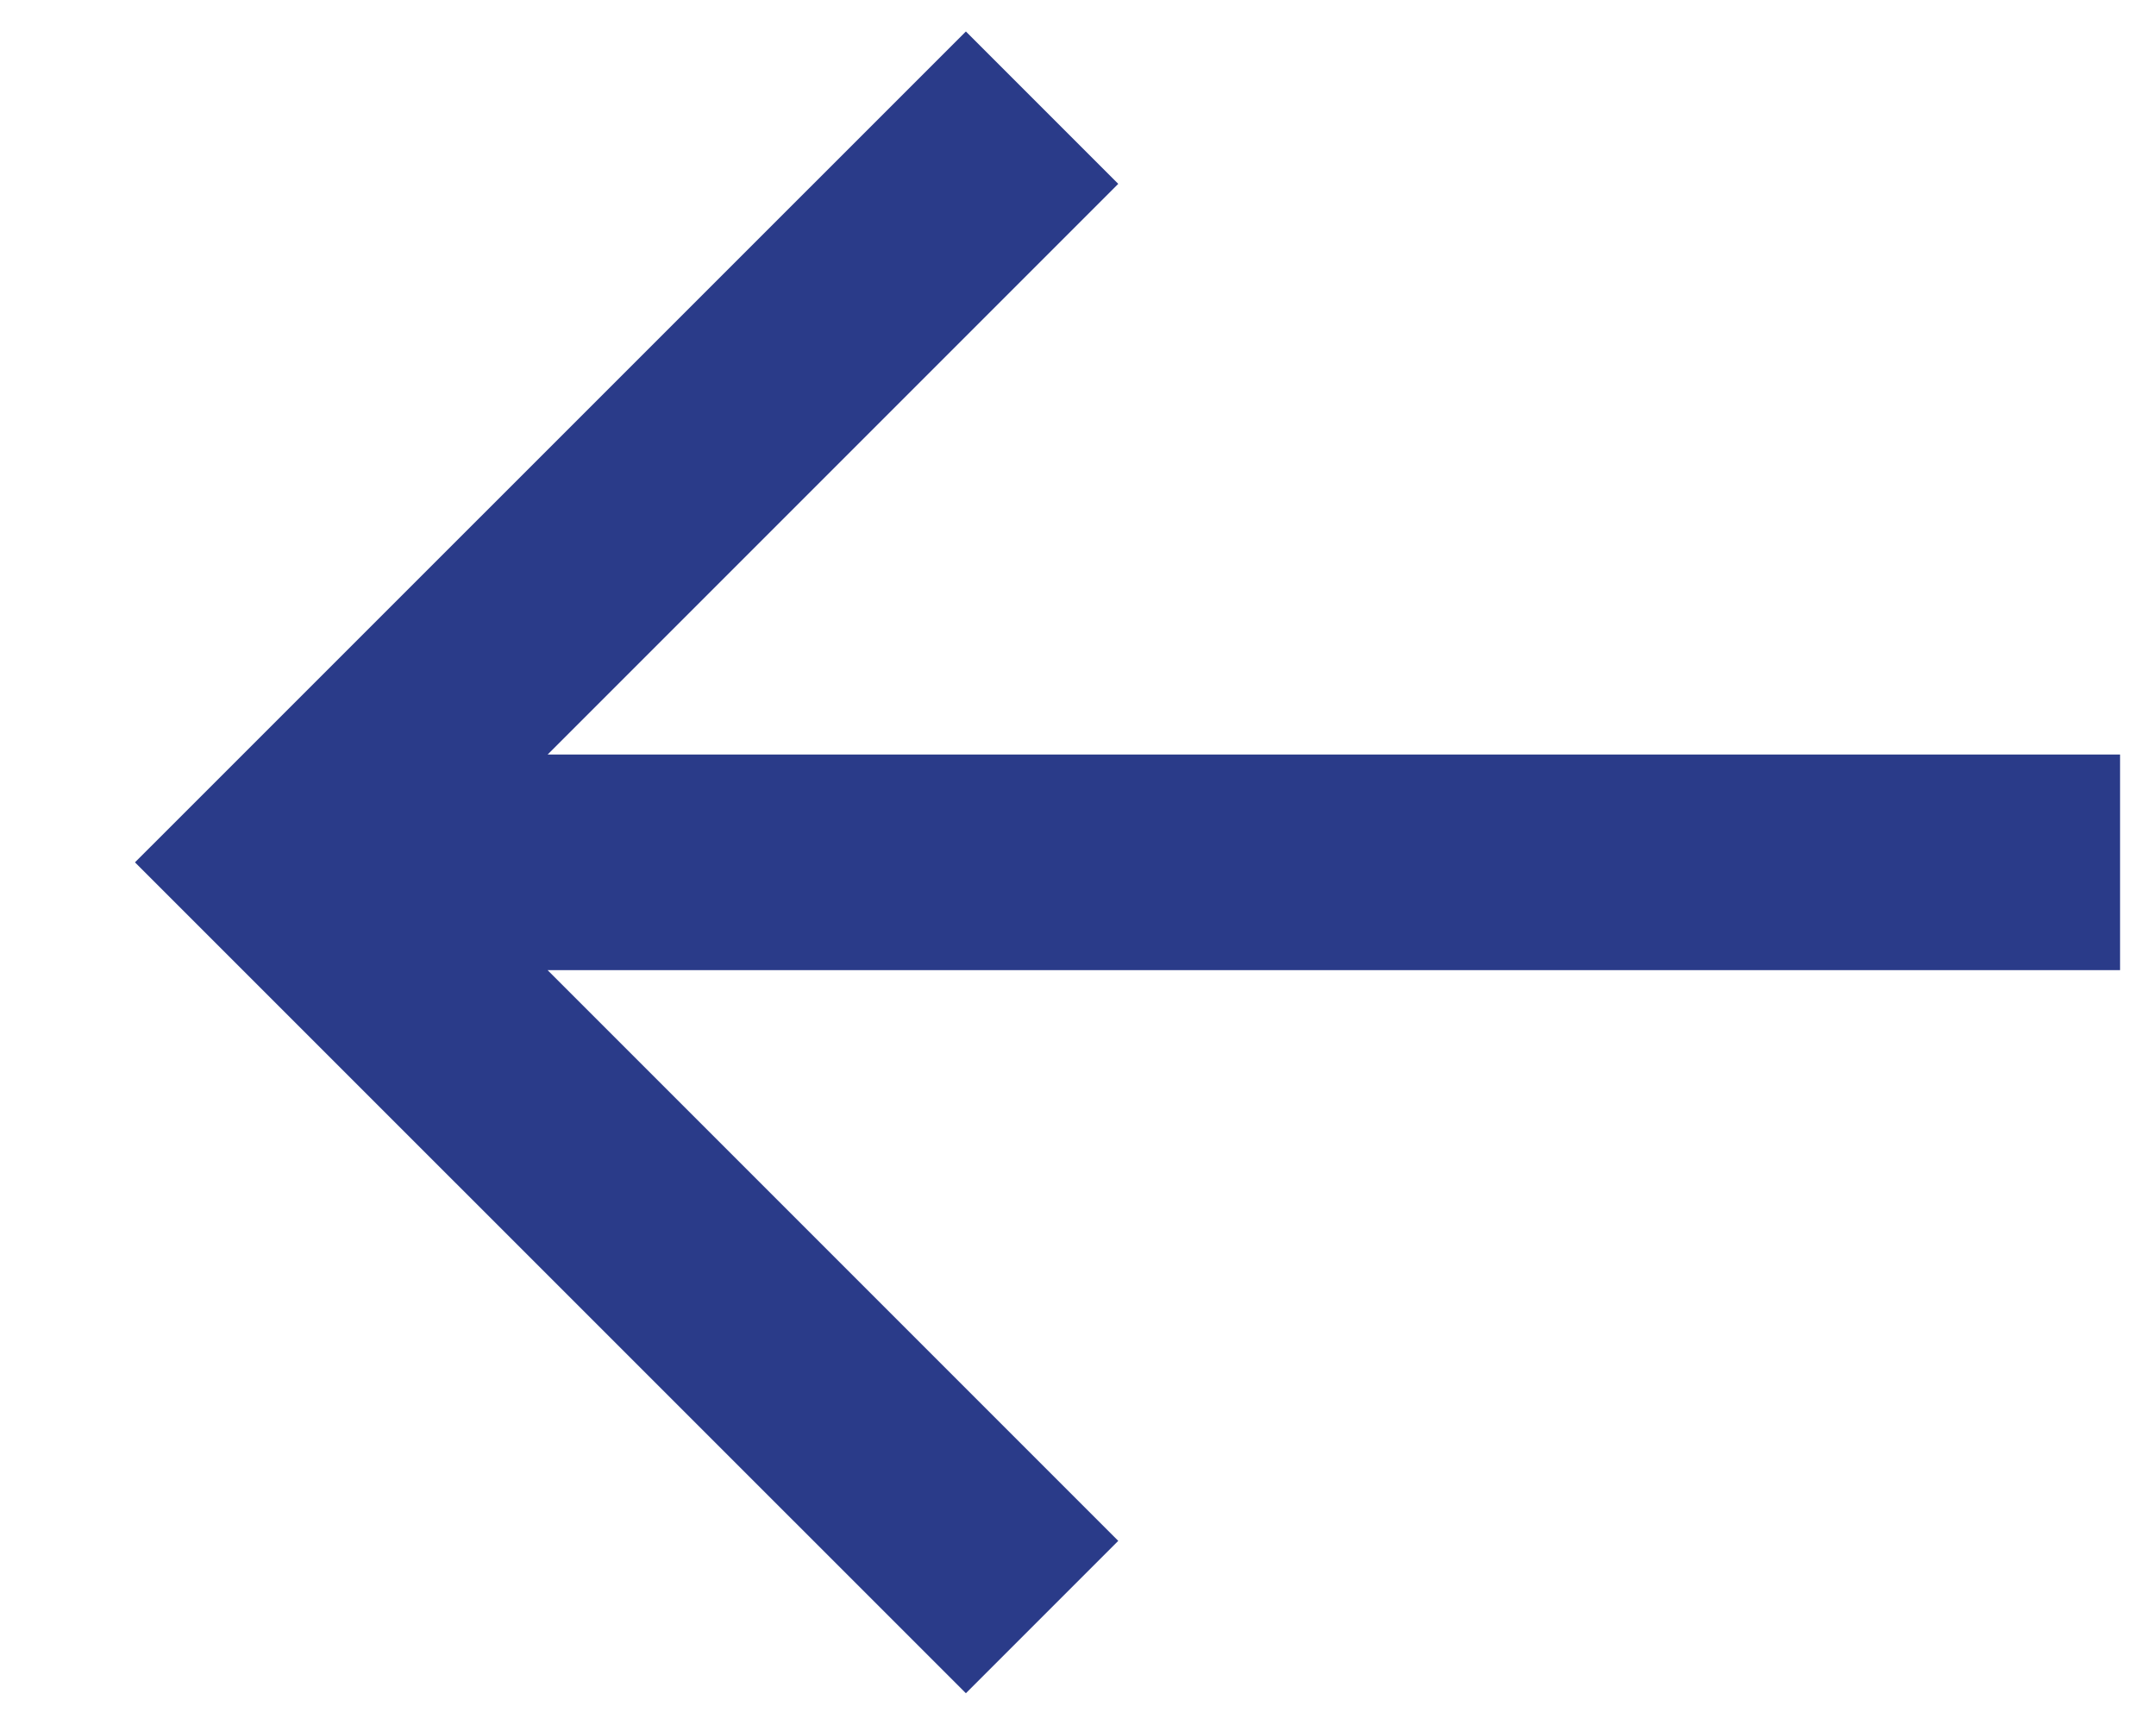
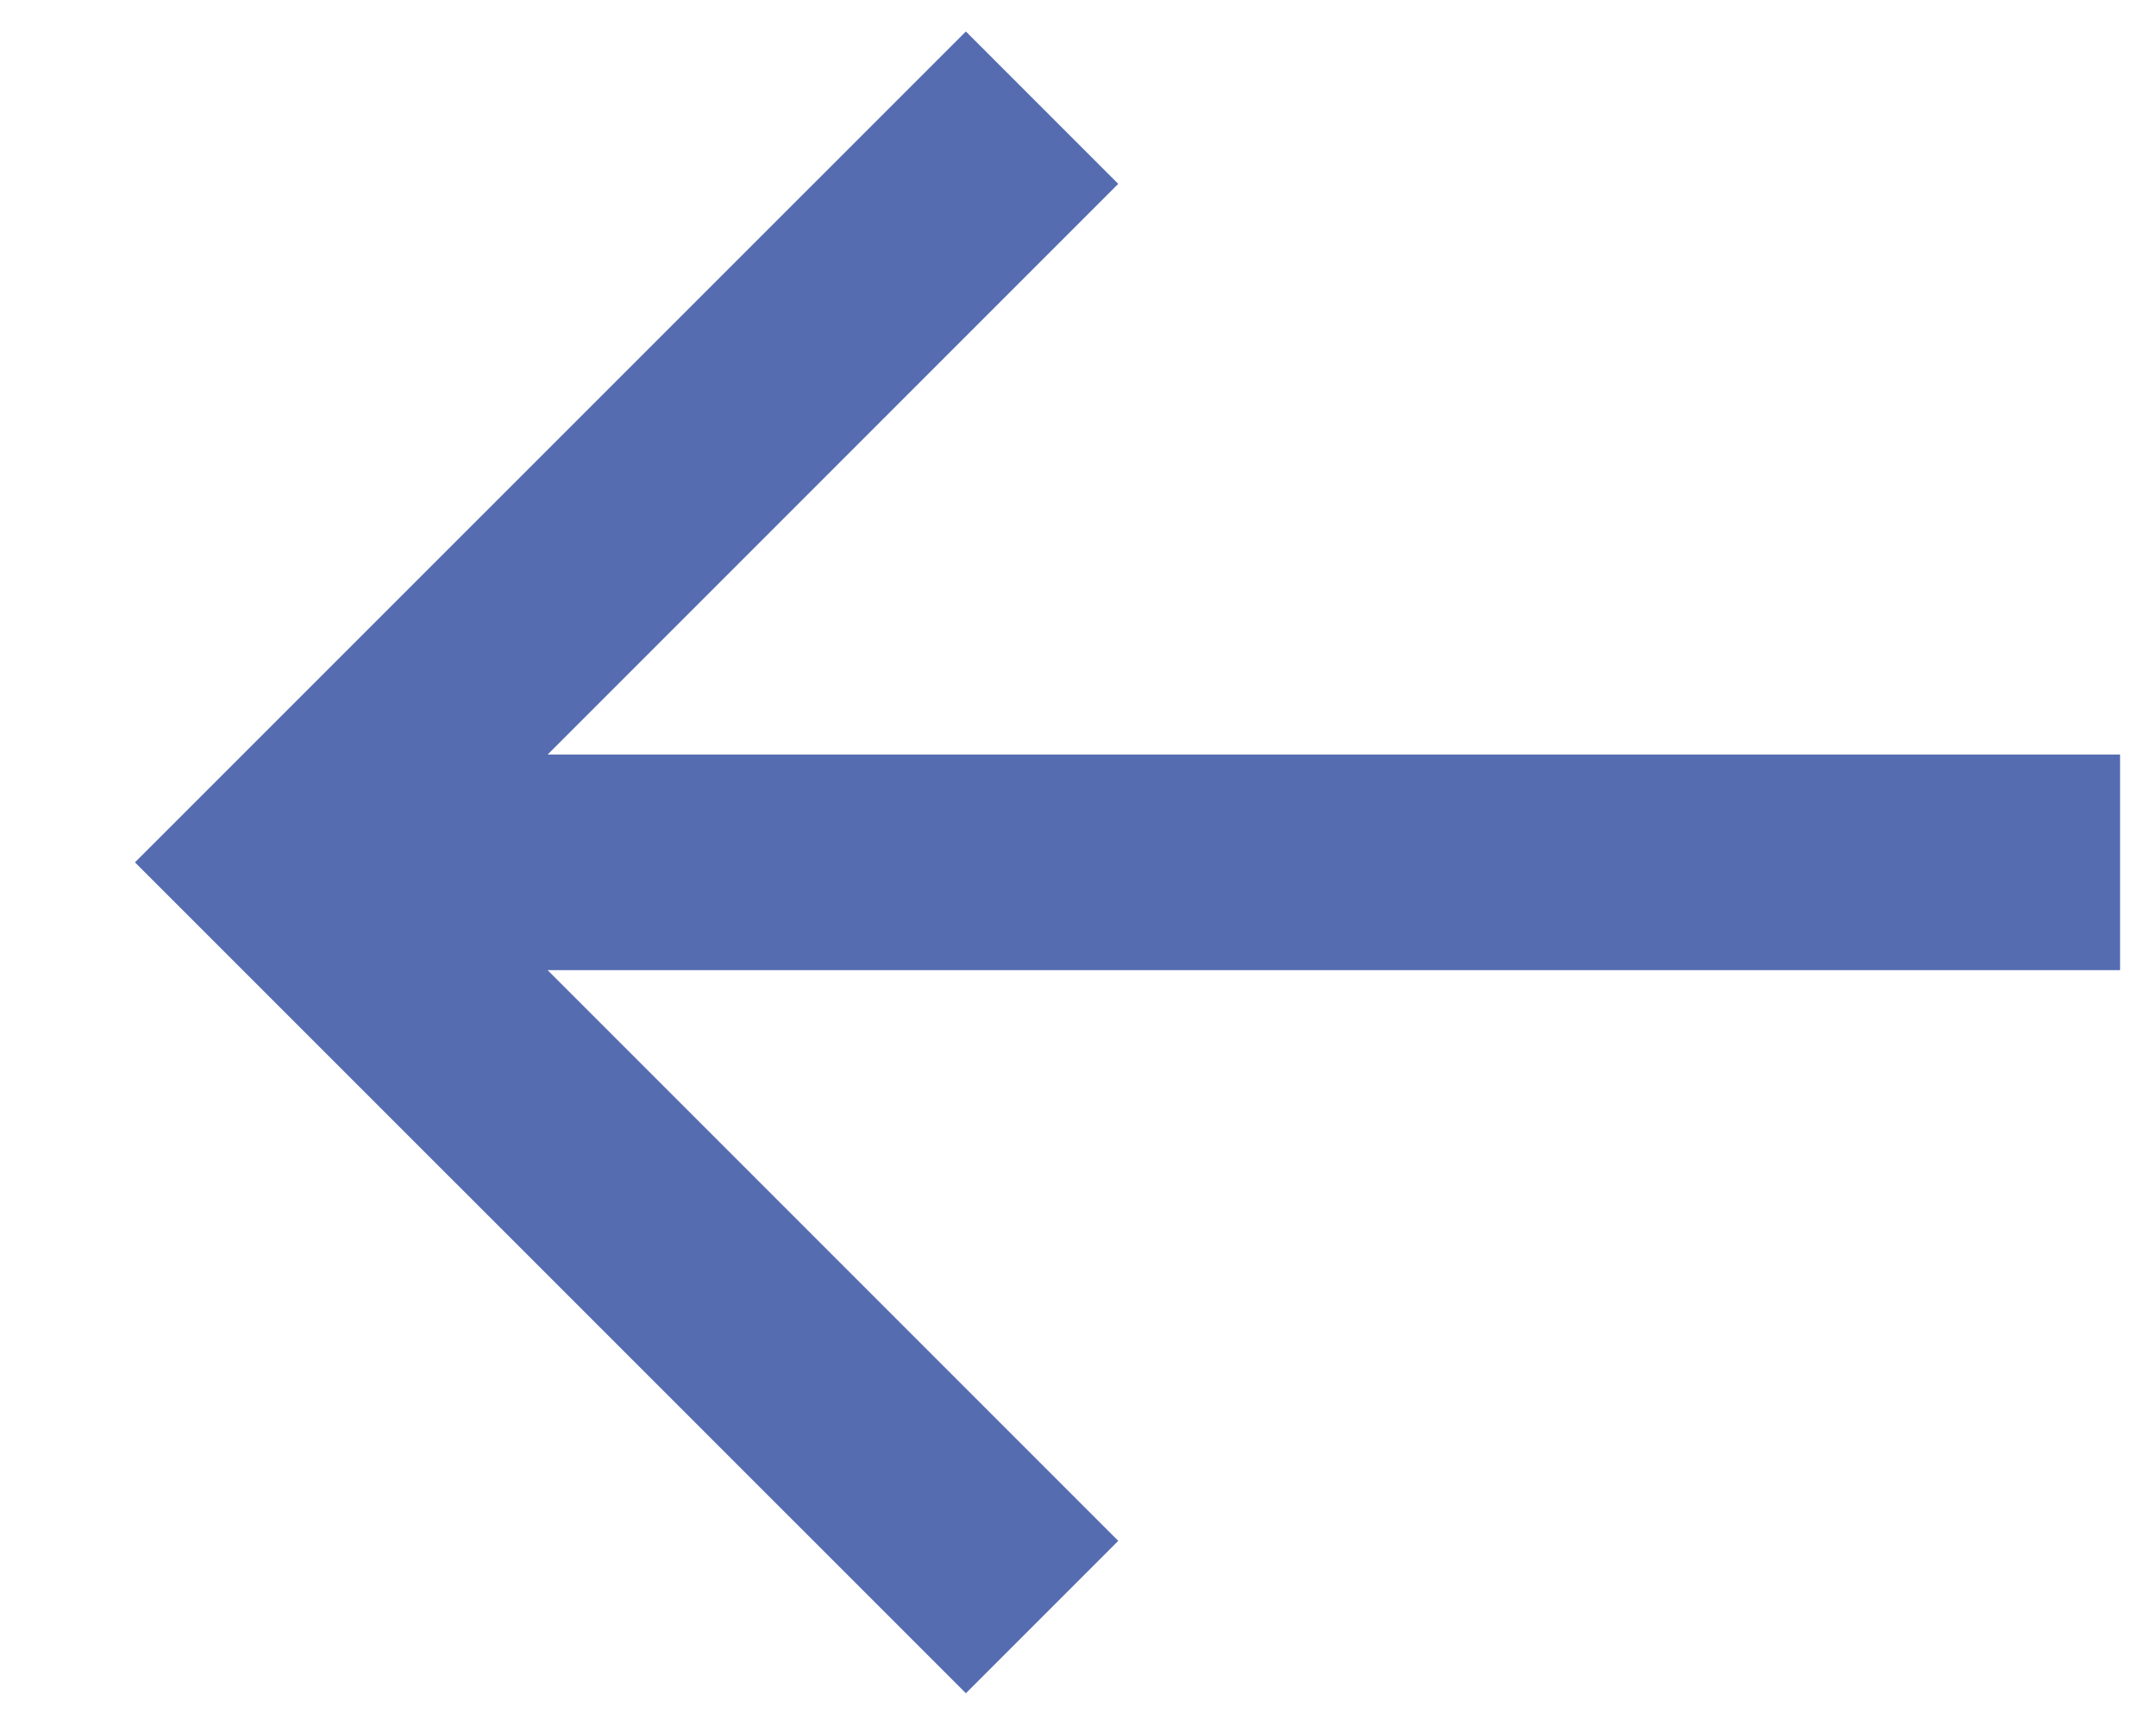
<svg xmlns="http://www.w3.org/2000/svg" width="15" height="12" viewBox="0 0 15 12" fill="none">
-   <path d="M14.75 5.249H3.81L7.78 1.279L6.72 0.219L0.939 5.999L6.72 11.779L7.78 10.719L3.81 6.749H14.75V5.249Z" fill="#2a3b89" />
+   <path d="M14.75 5.249H3.81L7.78 1.279L6.72 0.219L0.939 5.999L6.72 11.779L7.78 10.719L3.81 6.749H14.75V5.249Z" fill="#556CB1" />
</svg>
